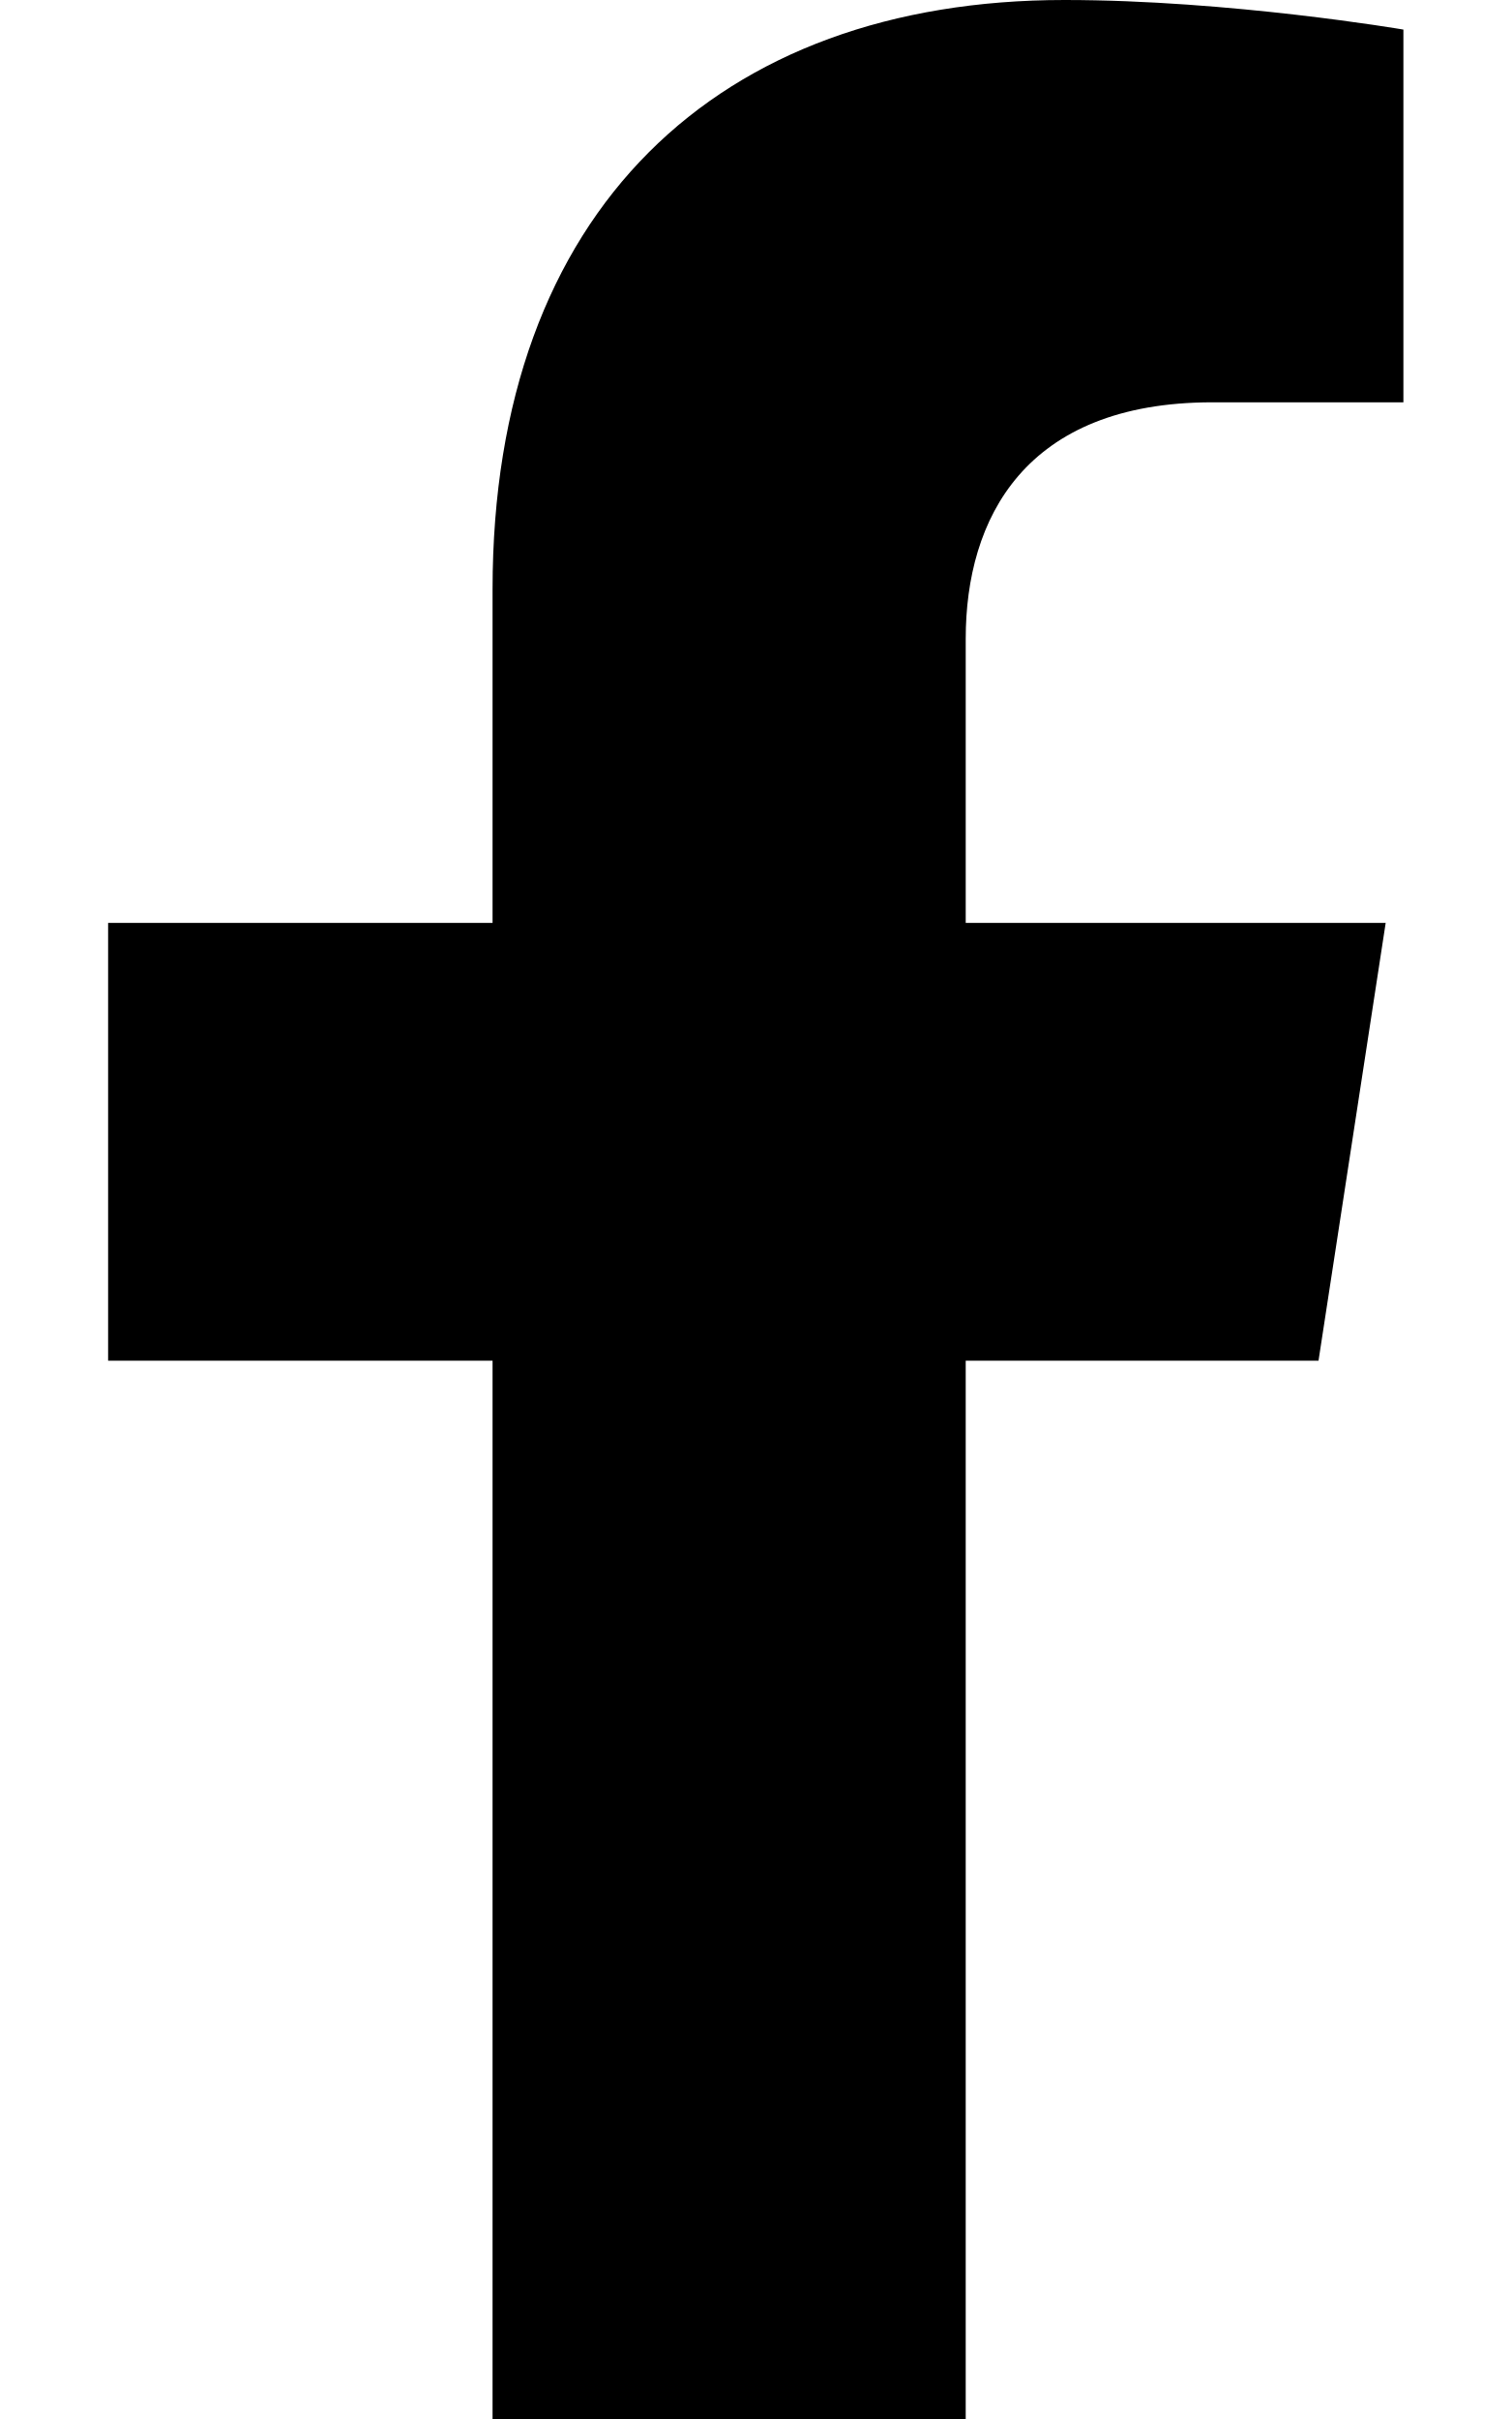
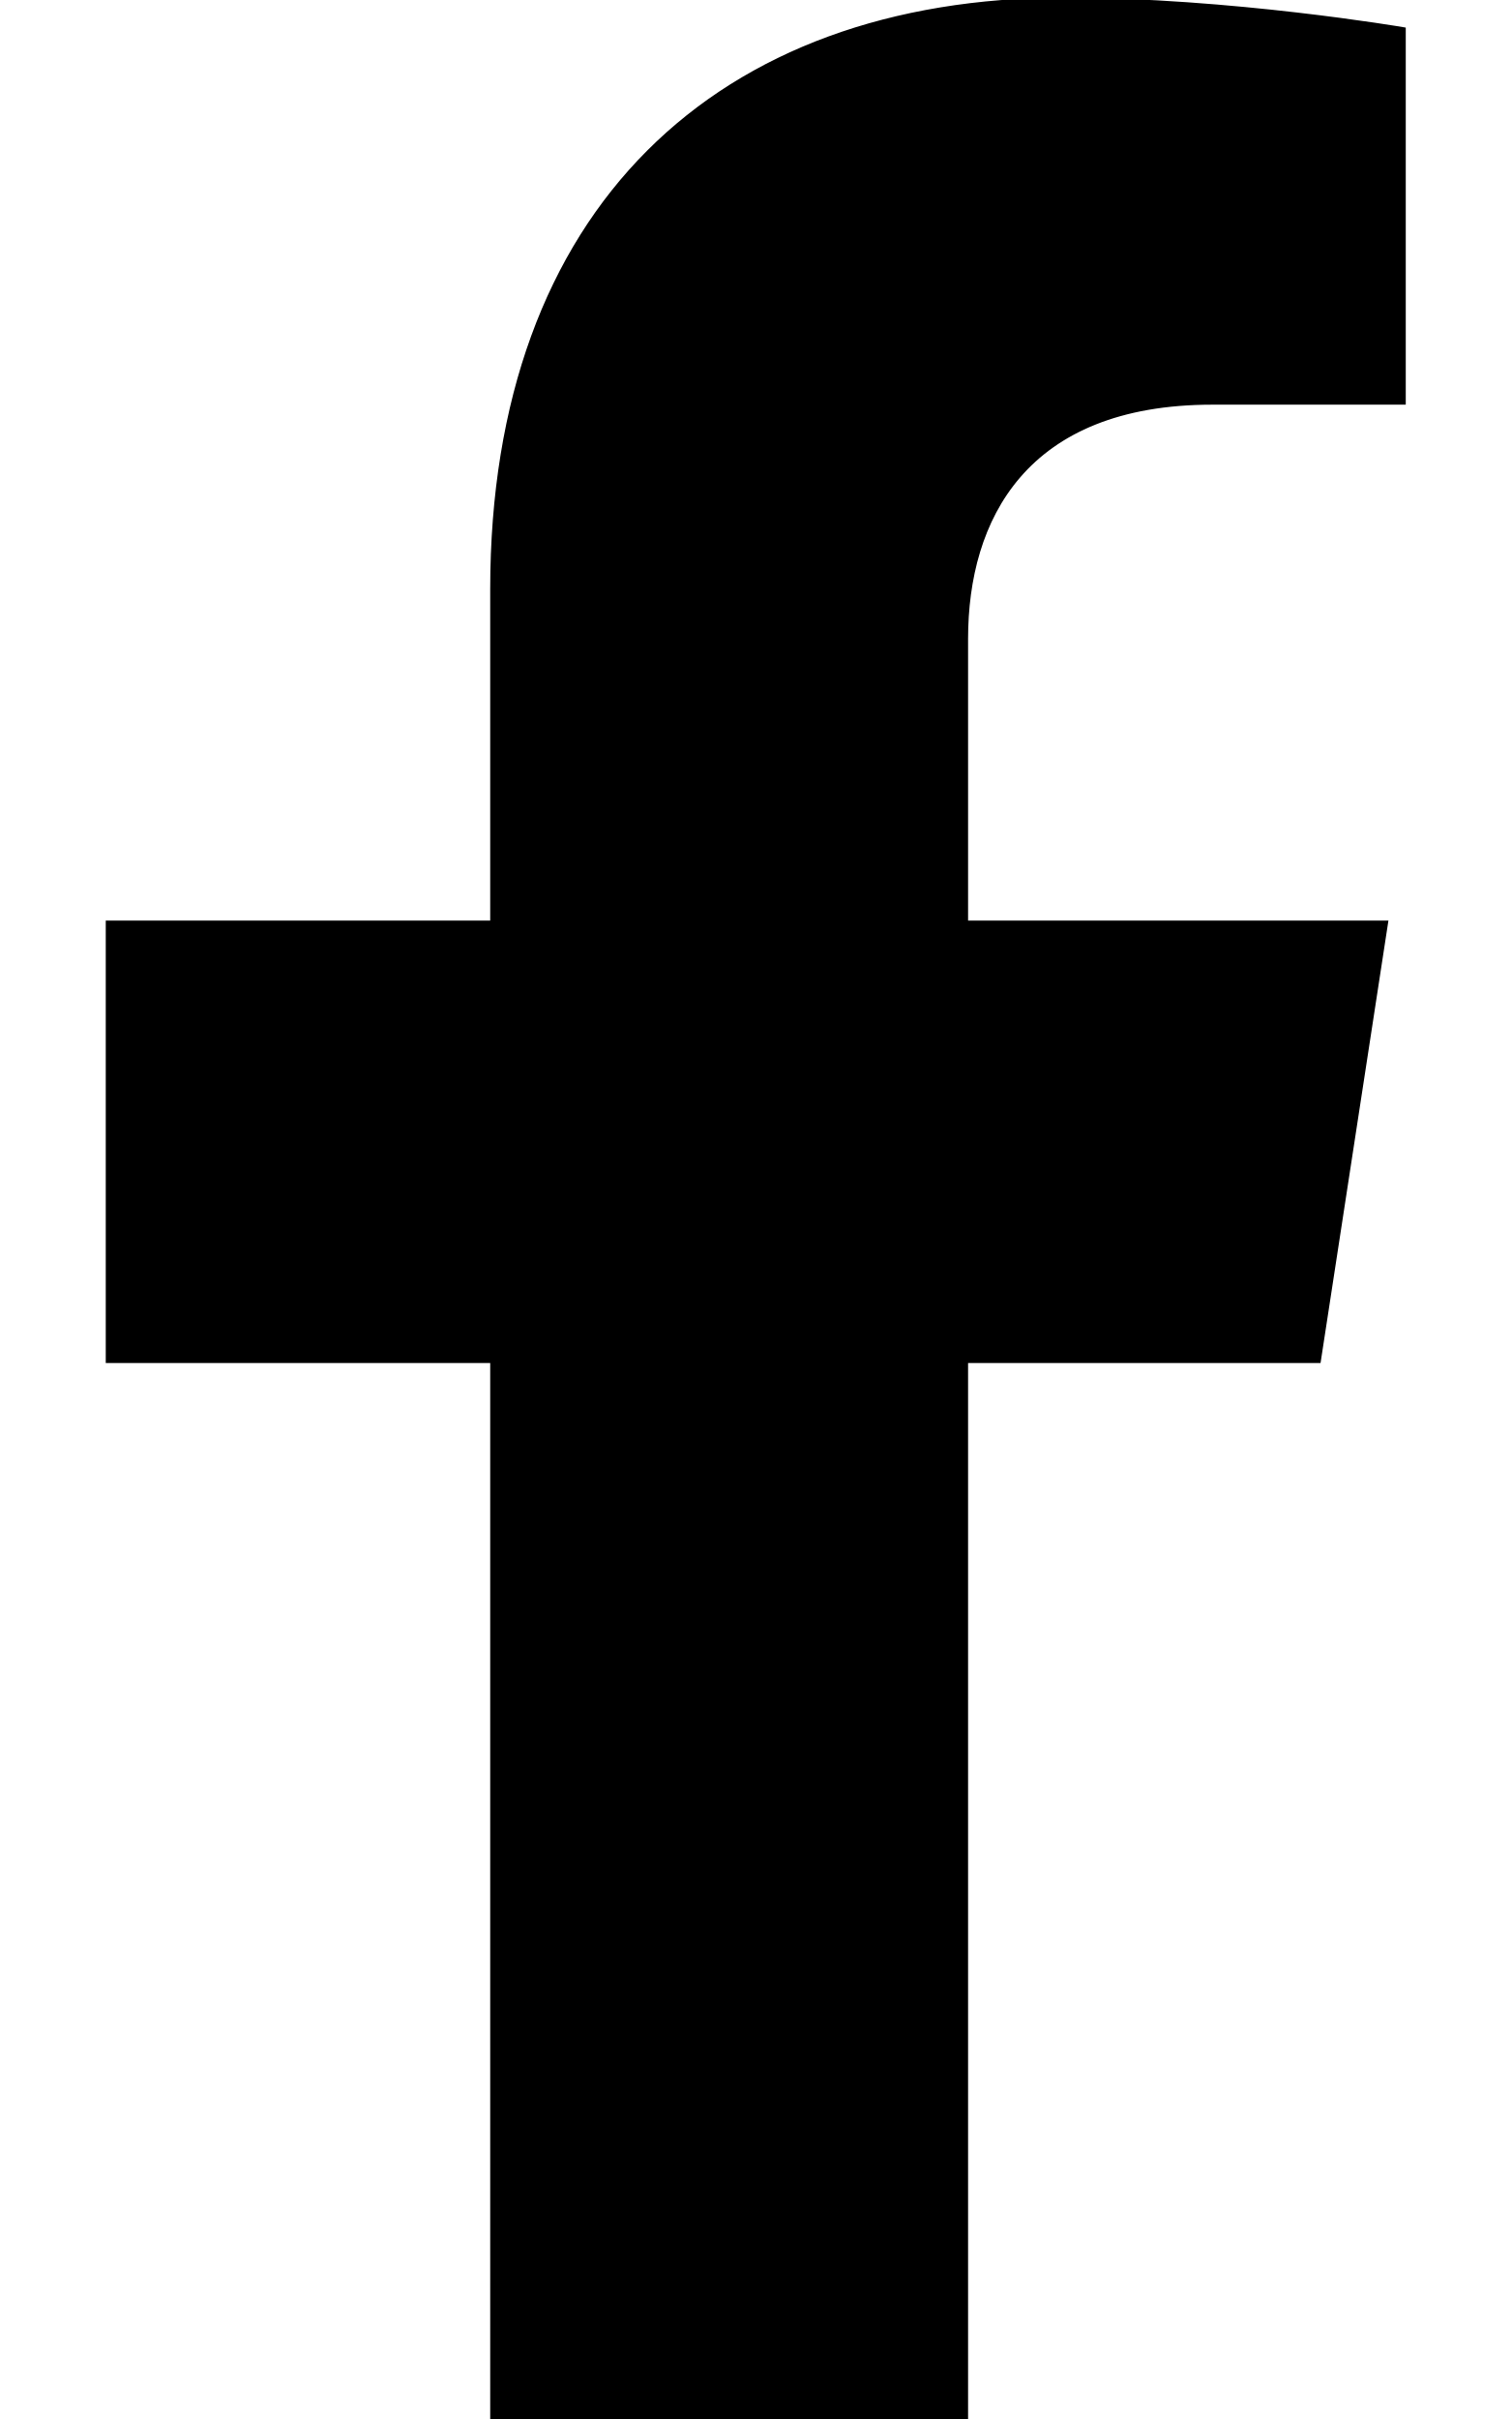
<svg xmlns="http://www.w3.org/2000/svg" viewBox="0 0 320 512">
-   <path d="M279.14 288l14.22-92.66h-88.91v-60.13c0-25.35 12.42-50.06 52.24-50.06h40.42V6.26S260.43 0 225.36 0c-73.22 0-121.08 44.38-121.08 124.72v70.62H22.89V288h81.39v224h100.17V288z" />
+   <path fill="currentColor" stroke="currentColor" d="M279.14 288l14.22-92.66h-88.91v-60.13c0-25.35 12.42-50.06 52.24-50.06h40.42V6.26S260.43 0 225.36 0c-73.22 0-121.08 44.38-121.08 124.72v70.62H22.89V288h81.39v224h100.17V288z" />
</svg>
